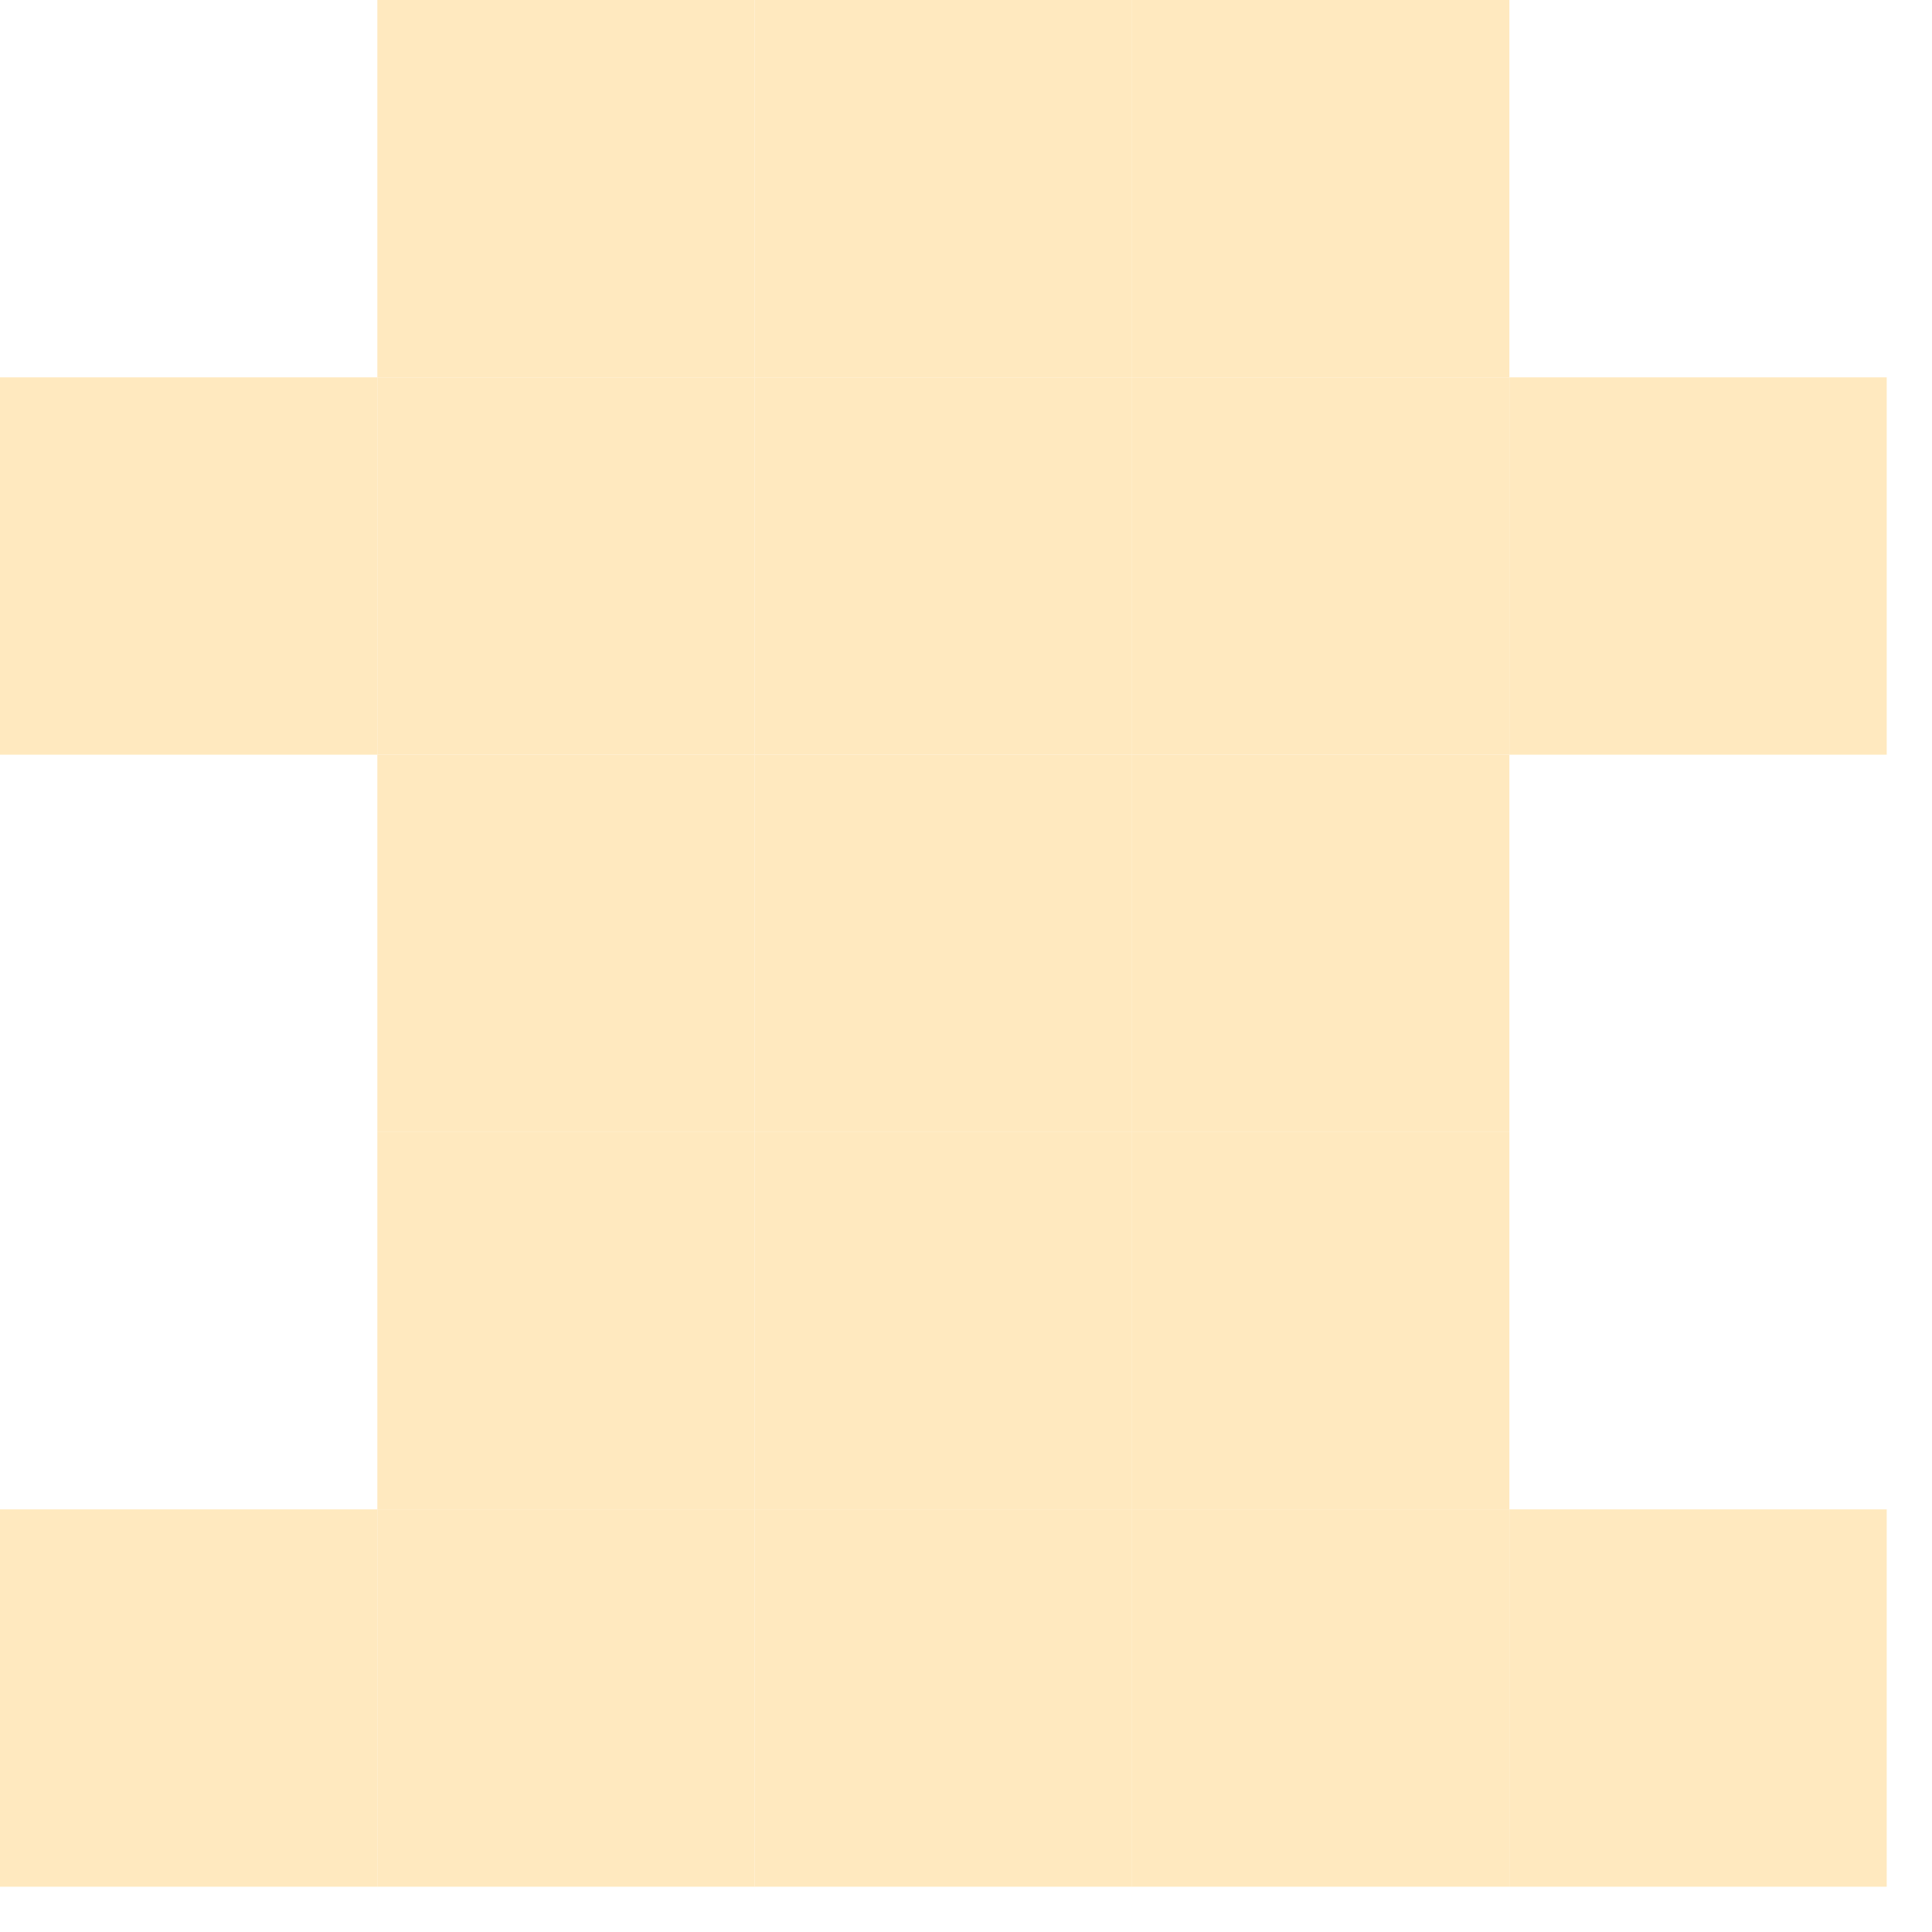
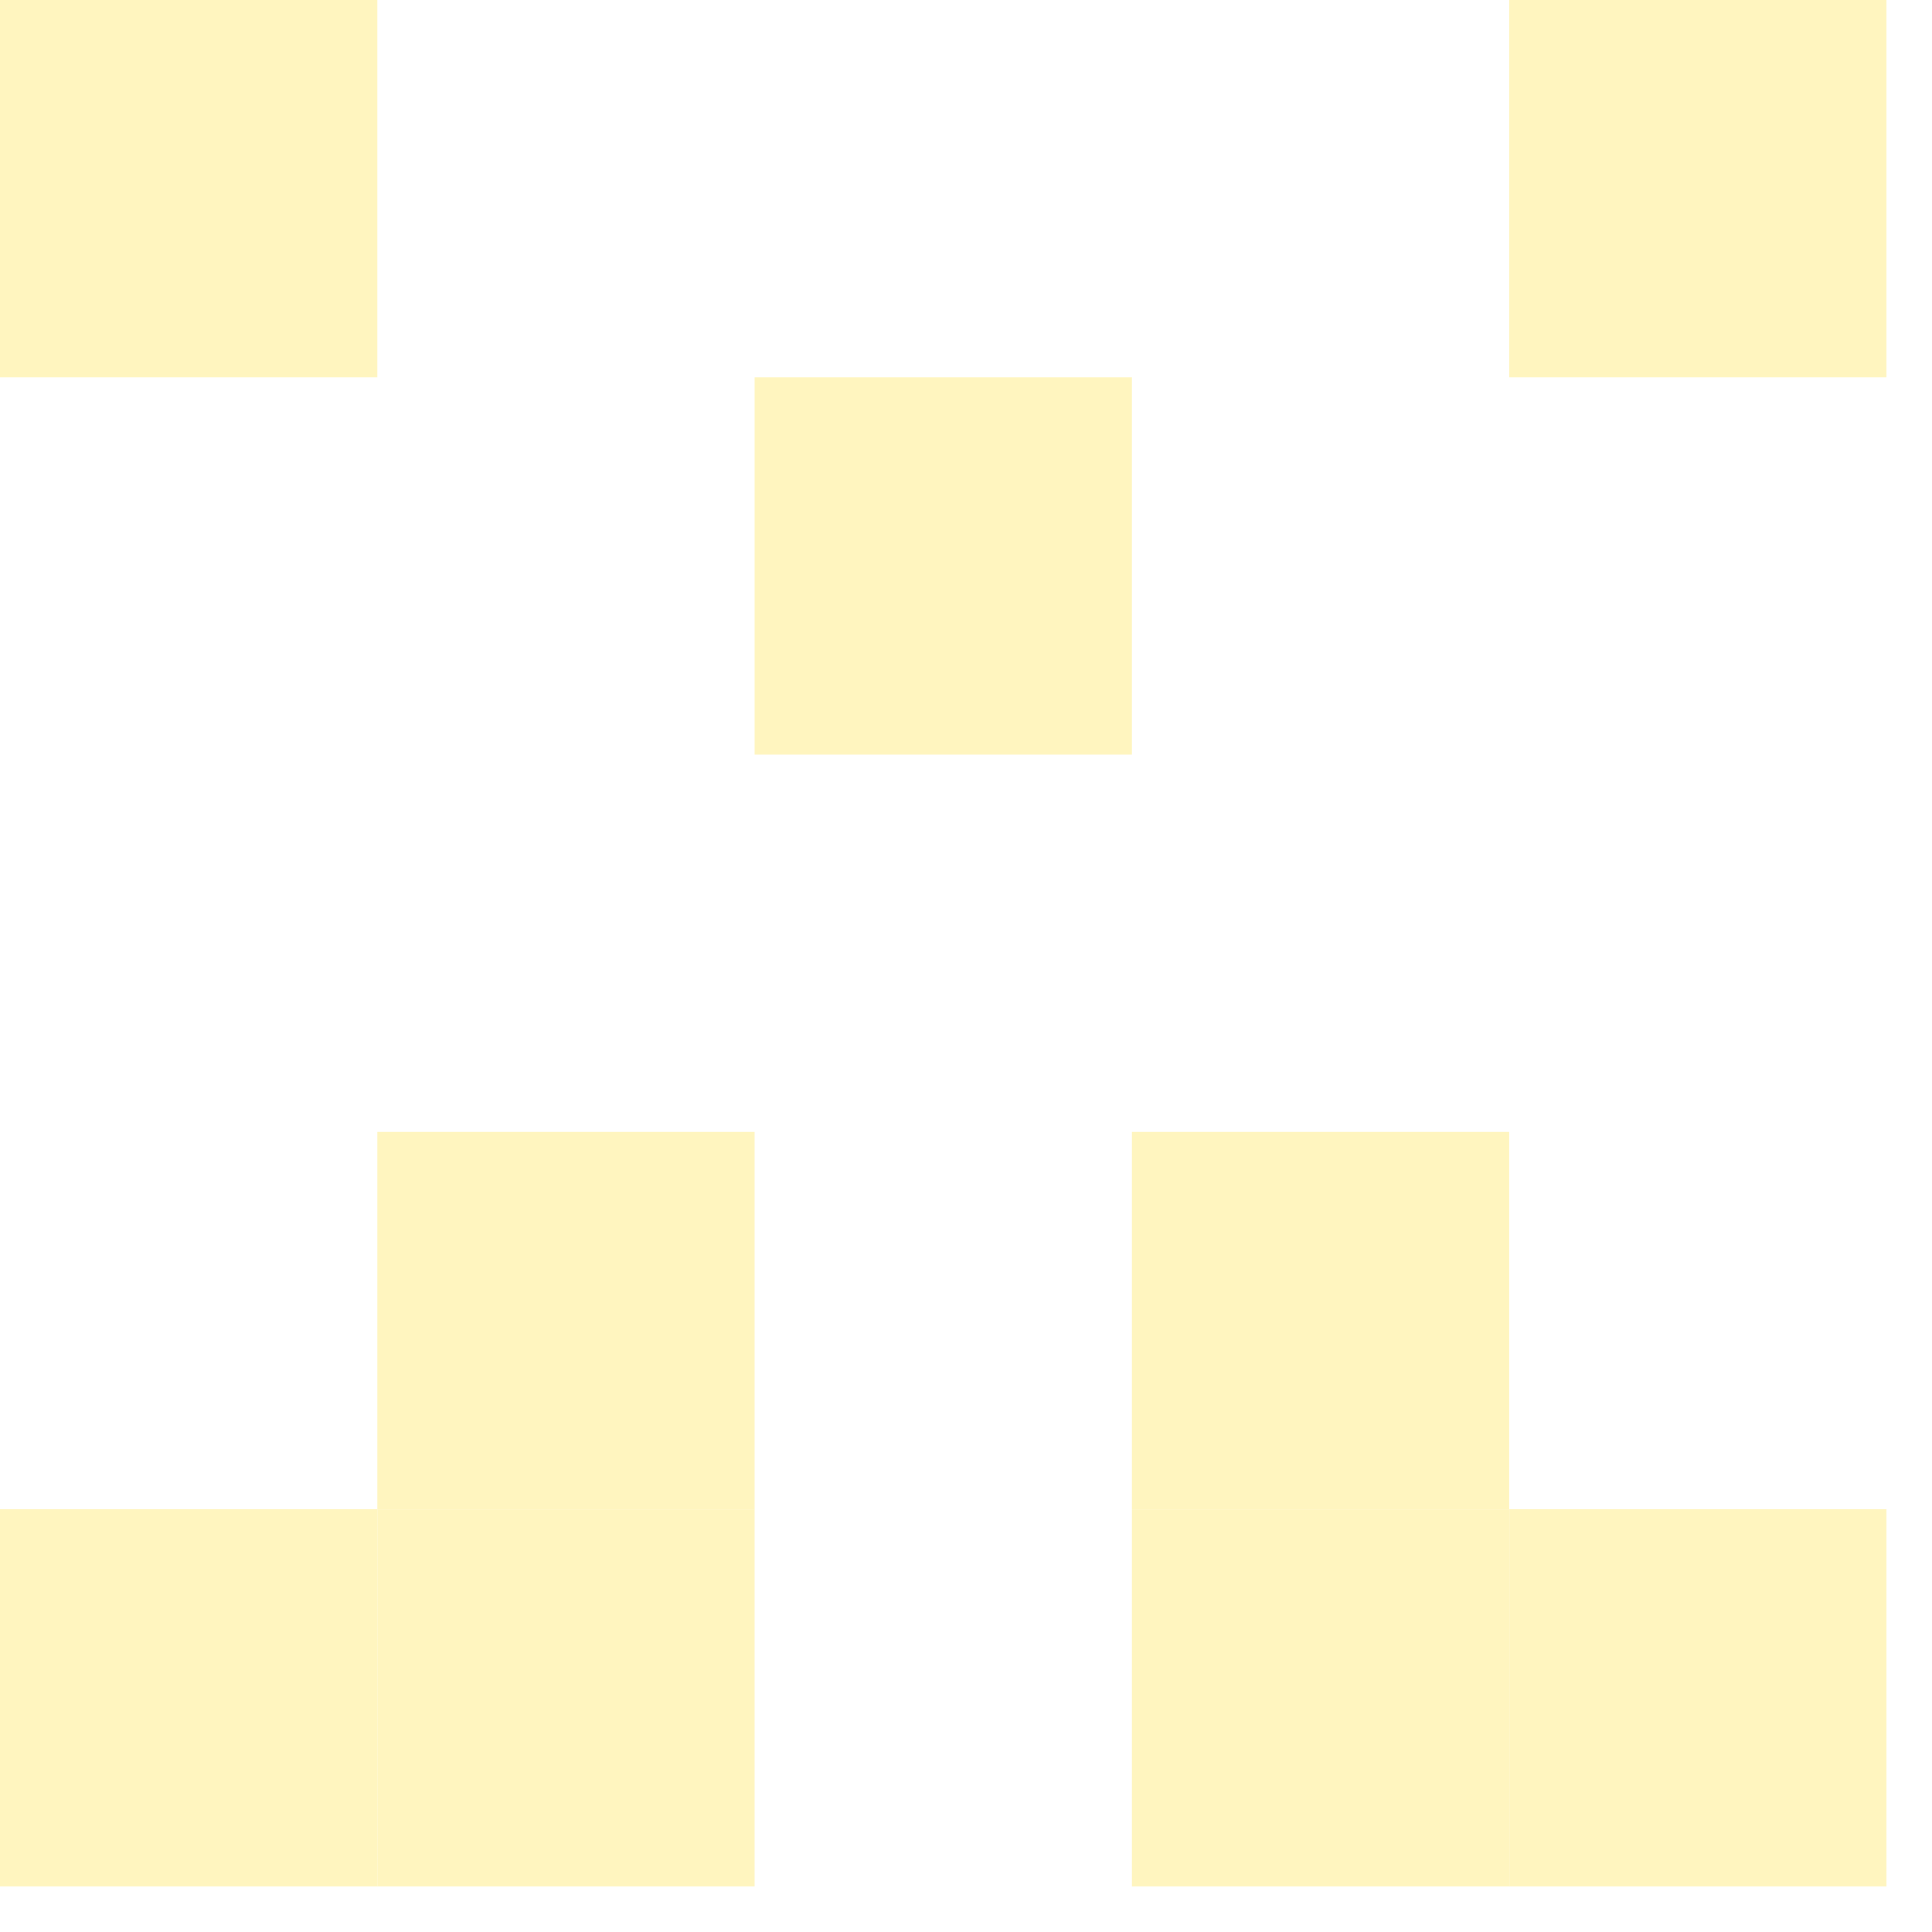
<svg xmlns="http://www.w3.org/2000/svg" id="example-identicon-46-svg" width="128" height="128" viewbox="0 0 128 128">
  <g>
-     <rect x="0" y="0" width="25" height="25" fill="none" />
-     <rect x="25" y="0" width="25" height="25" fill="#ffe9bf" />
-     <rect x="50" y="0" width="25" height="25" fill="#ffe9bf" />
-     <rect x="75" y="0" width="25" height="25" fill="#ffe9bf" />
-     <rect x="100" y="0" width="25" height="25" fill="none" />
-     <rect x="0" y="25" width="25" height="25" fill="#ffe9bf" />
-     <rect x="25" y="25" width="25" height="25" fill="#ffe9bf" />
-     <rect x="50" y="25" width="25" height="25" fill="#ffe9bf" />
-     <rect x="75" y="25" width="25" height="25" fill="#ffe9bf" />
-     <rect x="100" y="25" width="25" height="25" fill="#ffe9bf" />
+     <rect x="0" y="0" width="25" height="25" fill="#fff5bf" />
+     <rect x="25" y="0" width="25" height="25" fill="none" />
+     <rect x="50" y="0" width="25" height="25" fill="none" />
+     <rect x="75" y="0" width="25" height="25" fill="none" />
+     <rect x="100" y="0" width="25" height="25" fill="#fff5bf" />
+     <rect x="0" y="25" width="25" height="25" fill="none" />
+     <rect x="25" y="25" width="25" height="25" fill="none" />
+     <rect x="50" y="25" width="25" height="25" fill="#fff5bf" />
+     <rect x="75" y="25" width="25" height="25" fill="none" />
+     <rect x="100" y="25" width="25" height="25" fill="none" />
    <rect x="0" y="50" width="25" height="25" fill="none" />
-     <rect x="25" y="50" width="25" height="25" fill="#ffe9bf" />
-     <rect x="50" y="50" width="25" height="25" fill="#ffe9bf" />
-     <rect x="75" y="50" width="25" height="25" fill="#ffe9bf" />
+     <rect x="25" y="50" width="25" height="25" fill="none" />
+     <rect x="50" y="50" width="25" height="25" fill="none" />
+     <rect x="75" y="50" width="25" height="25" fill="none" />
    <rect x="100" y="50" width="25" height="25" fill="none" />
    <rect x="0" y="75" width="25" height="25" fill="none" />
-     <rect x="25" y="75" width="25" height="25" fill="#ffe9bf" />
-     <rect x="50" y="75" width="25" height="25" fill="#ffe9bf" />
-     <rect x="75" y="75" width="25" height="25" fill="#ffe9bf" />
+     <rect x="25" y="75" width="25" height="25" fill="#fff5bf" />
+     <rect x="50" y="75" width="25" height="25" fill="none" />
+     <rect x="75" y="75" width="25" height="25" fill="#fff5bf" />
    <rect x="100" y="75" width="25" height="25" fill="none" />
-     <rect x="0" y="100" width="25" height="25" fill="#ffe9bf" />
-     <rect x="25" y="100" width="25" height="25" fill="#ffe9bf" />
-     <rect x="50" y="100" width="25" height="25" fill="#ffe9bf" />
-     <rect x="75" y="100" width="25" height="25" fill="#ffe9bf" />
-     <rect x="100" y="100" width="25" height="25" fill="#ffe9bf" />
+     <rect x="0" y="100" width="25" height="25" fill="#fff5bf" />
+     <rect x="25" y="100" width="25" height="25" fill="#fff5bf" />
+     <rect x="50" y="100" width="25" height="25" fill="none" />
+     <rect x="75" y="100" width="25" height="25" fill="#fff5bf" />
+     <rect x="100" y="100" width="25" height="25" fill="#fff5bf" />
  </g>
</svg>
